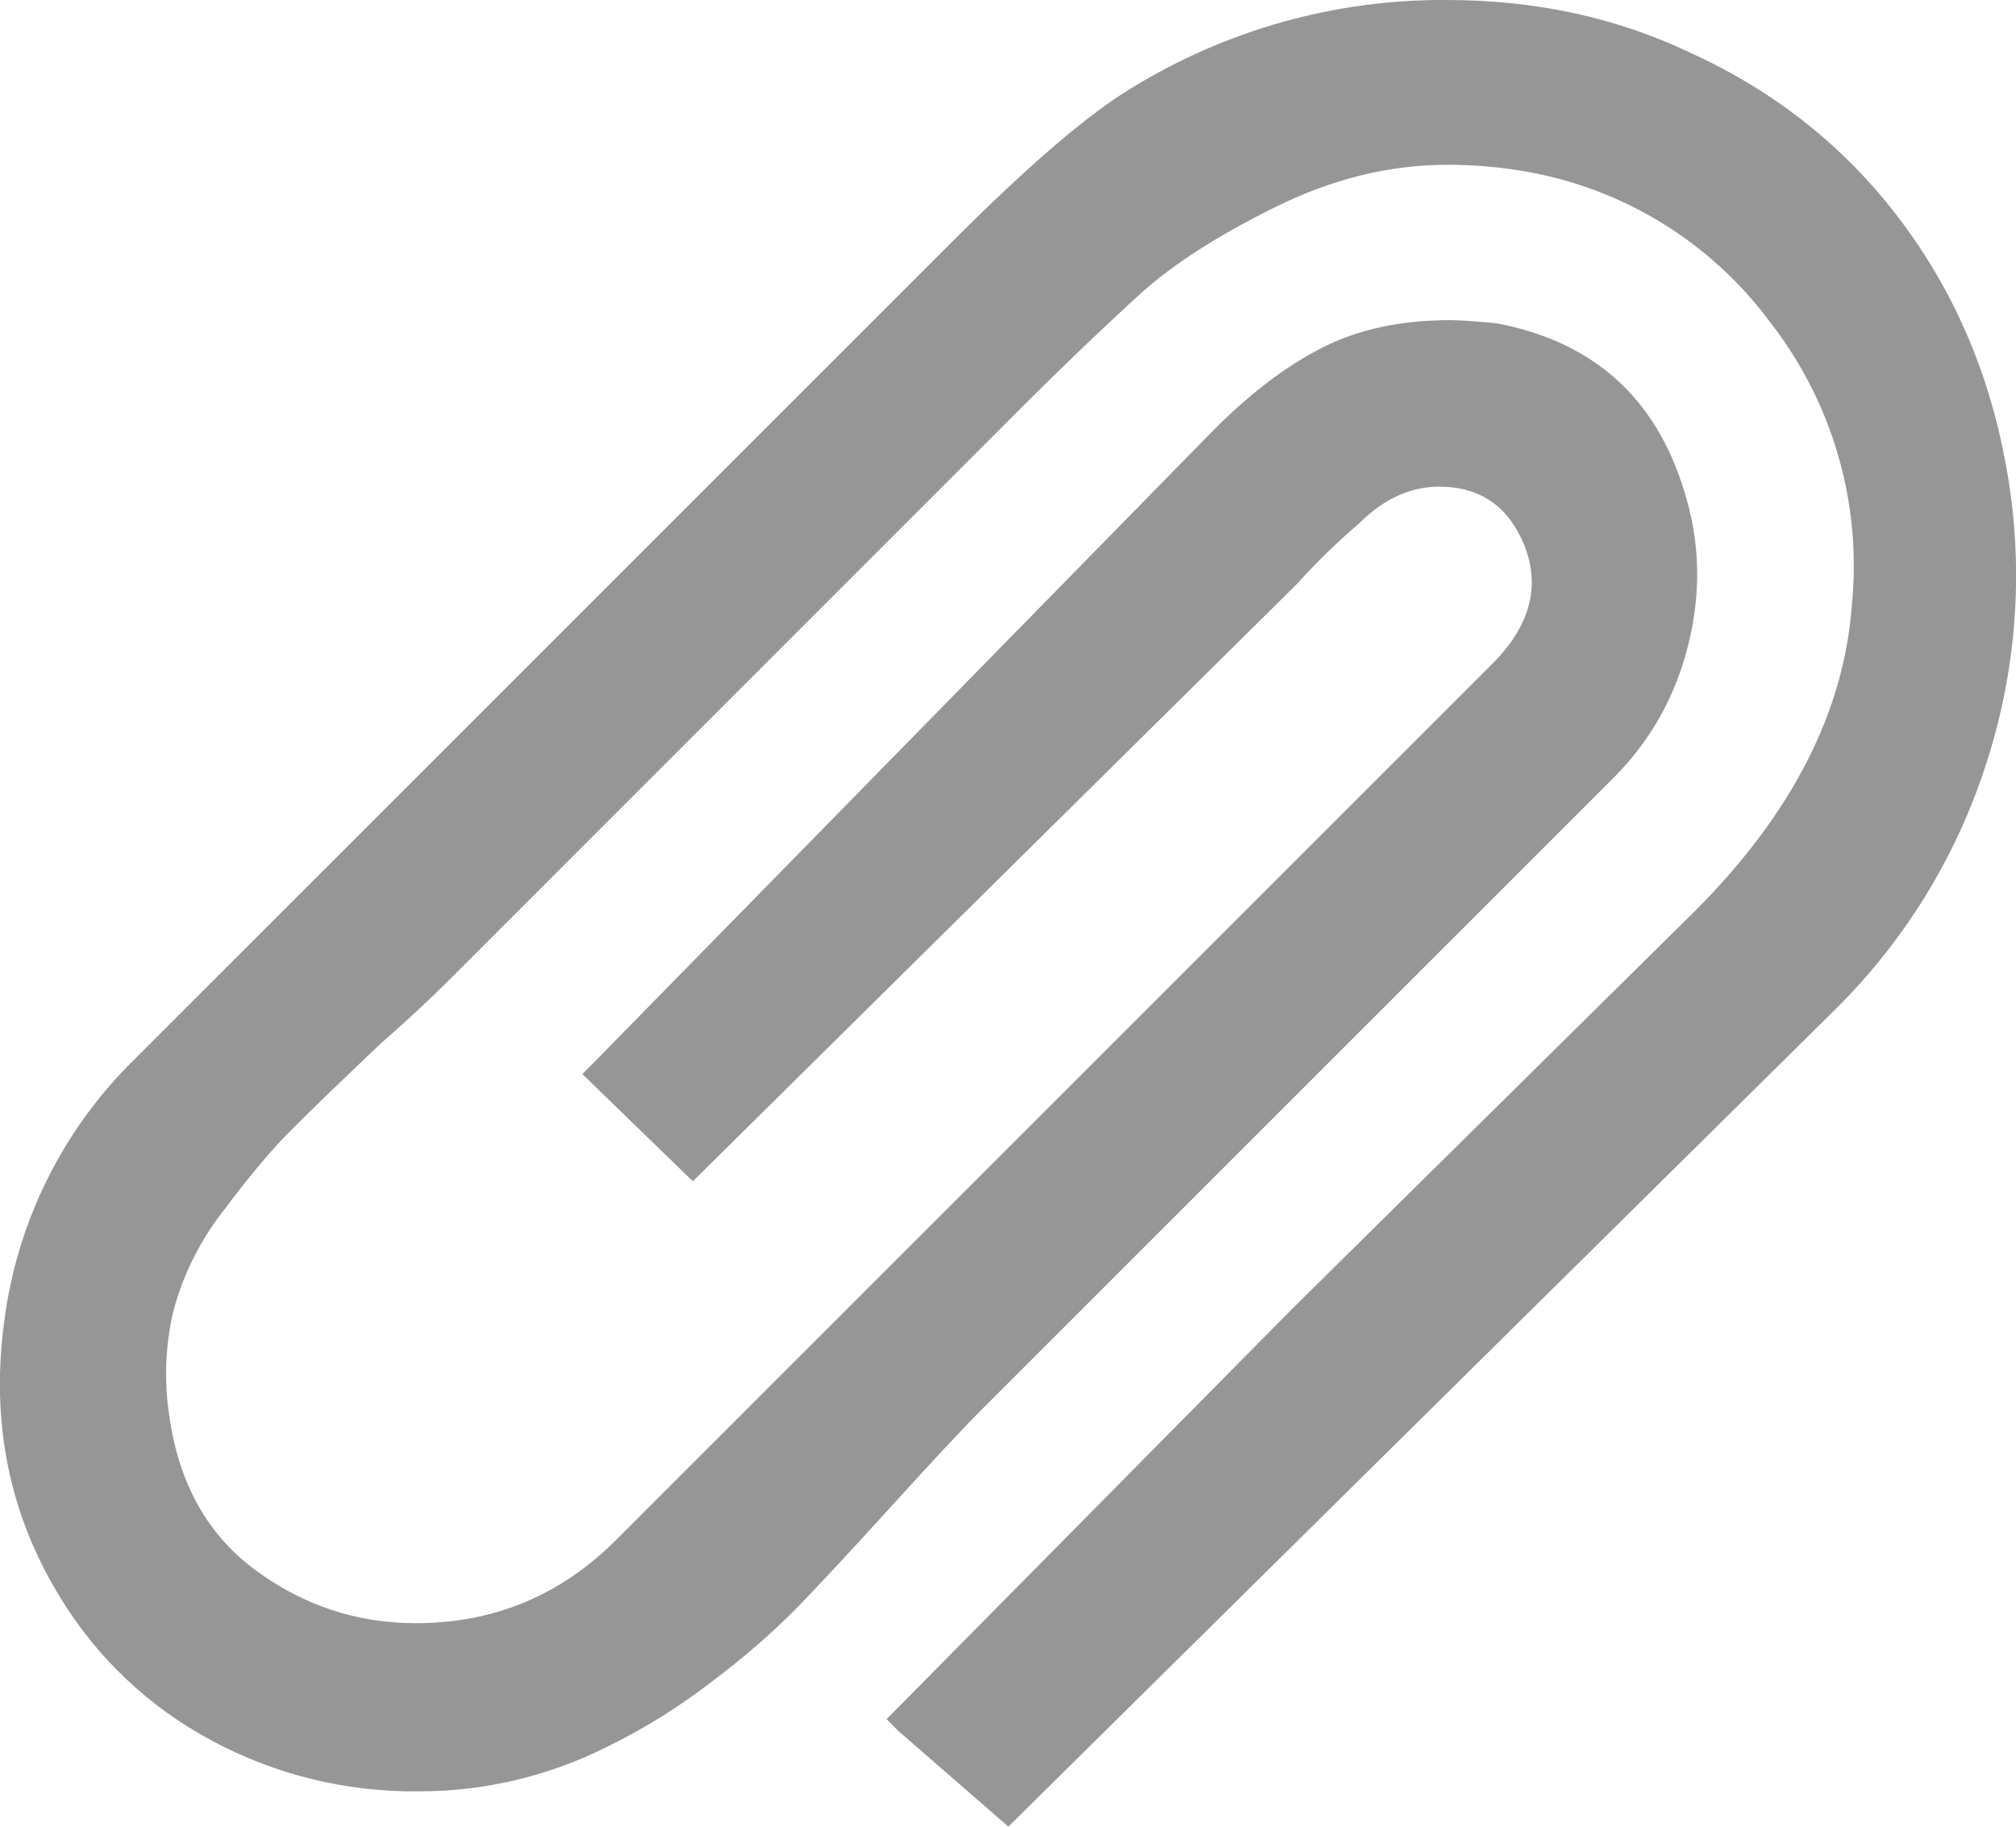
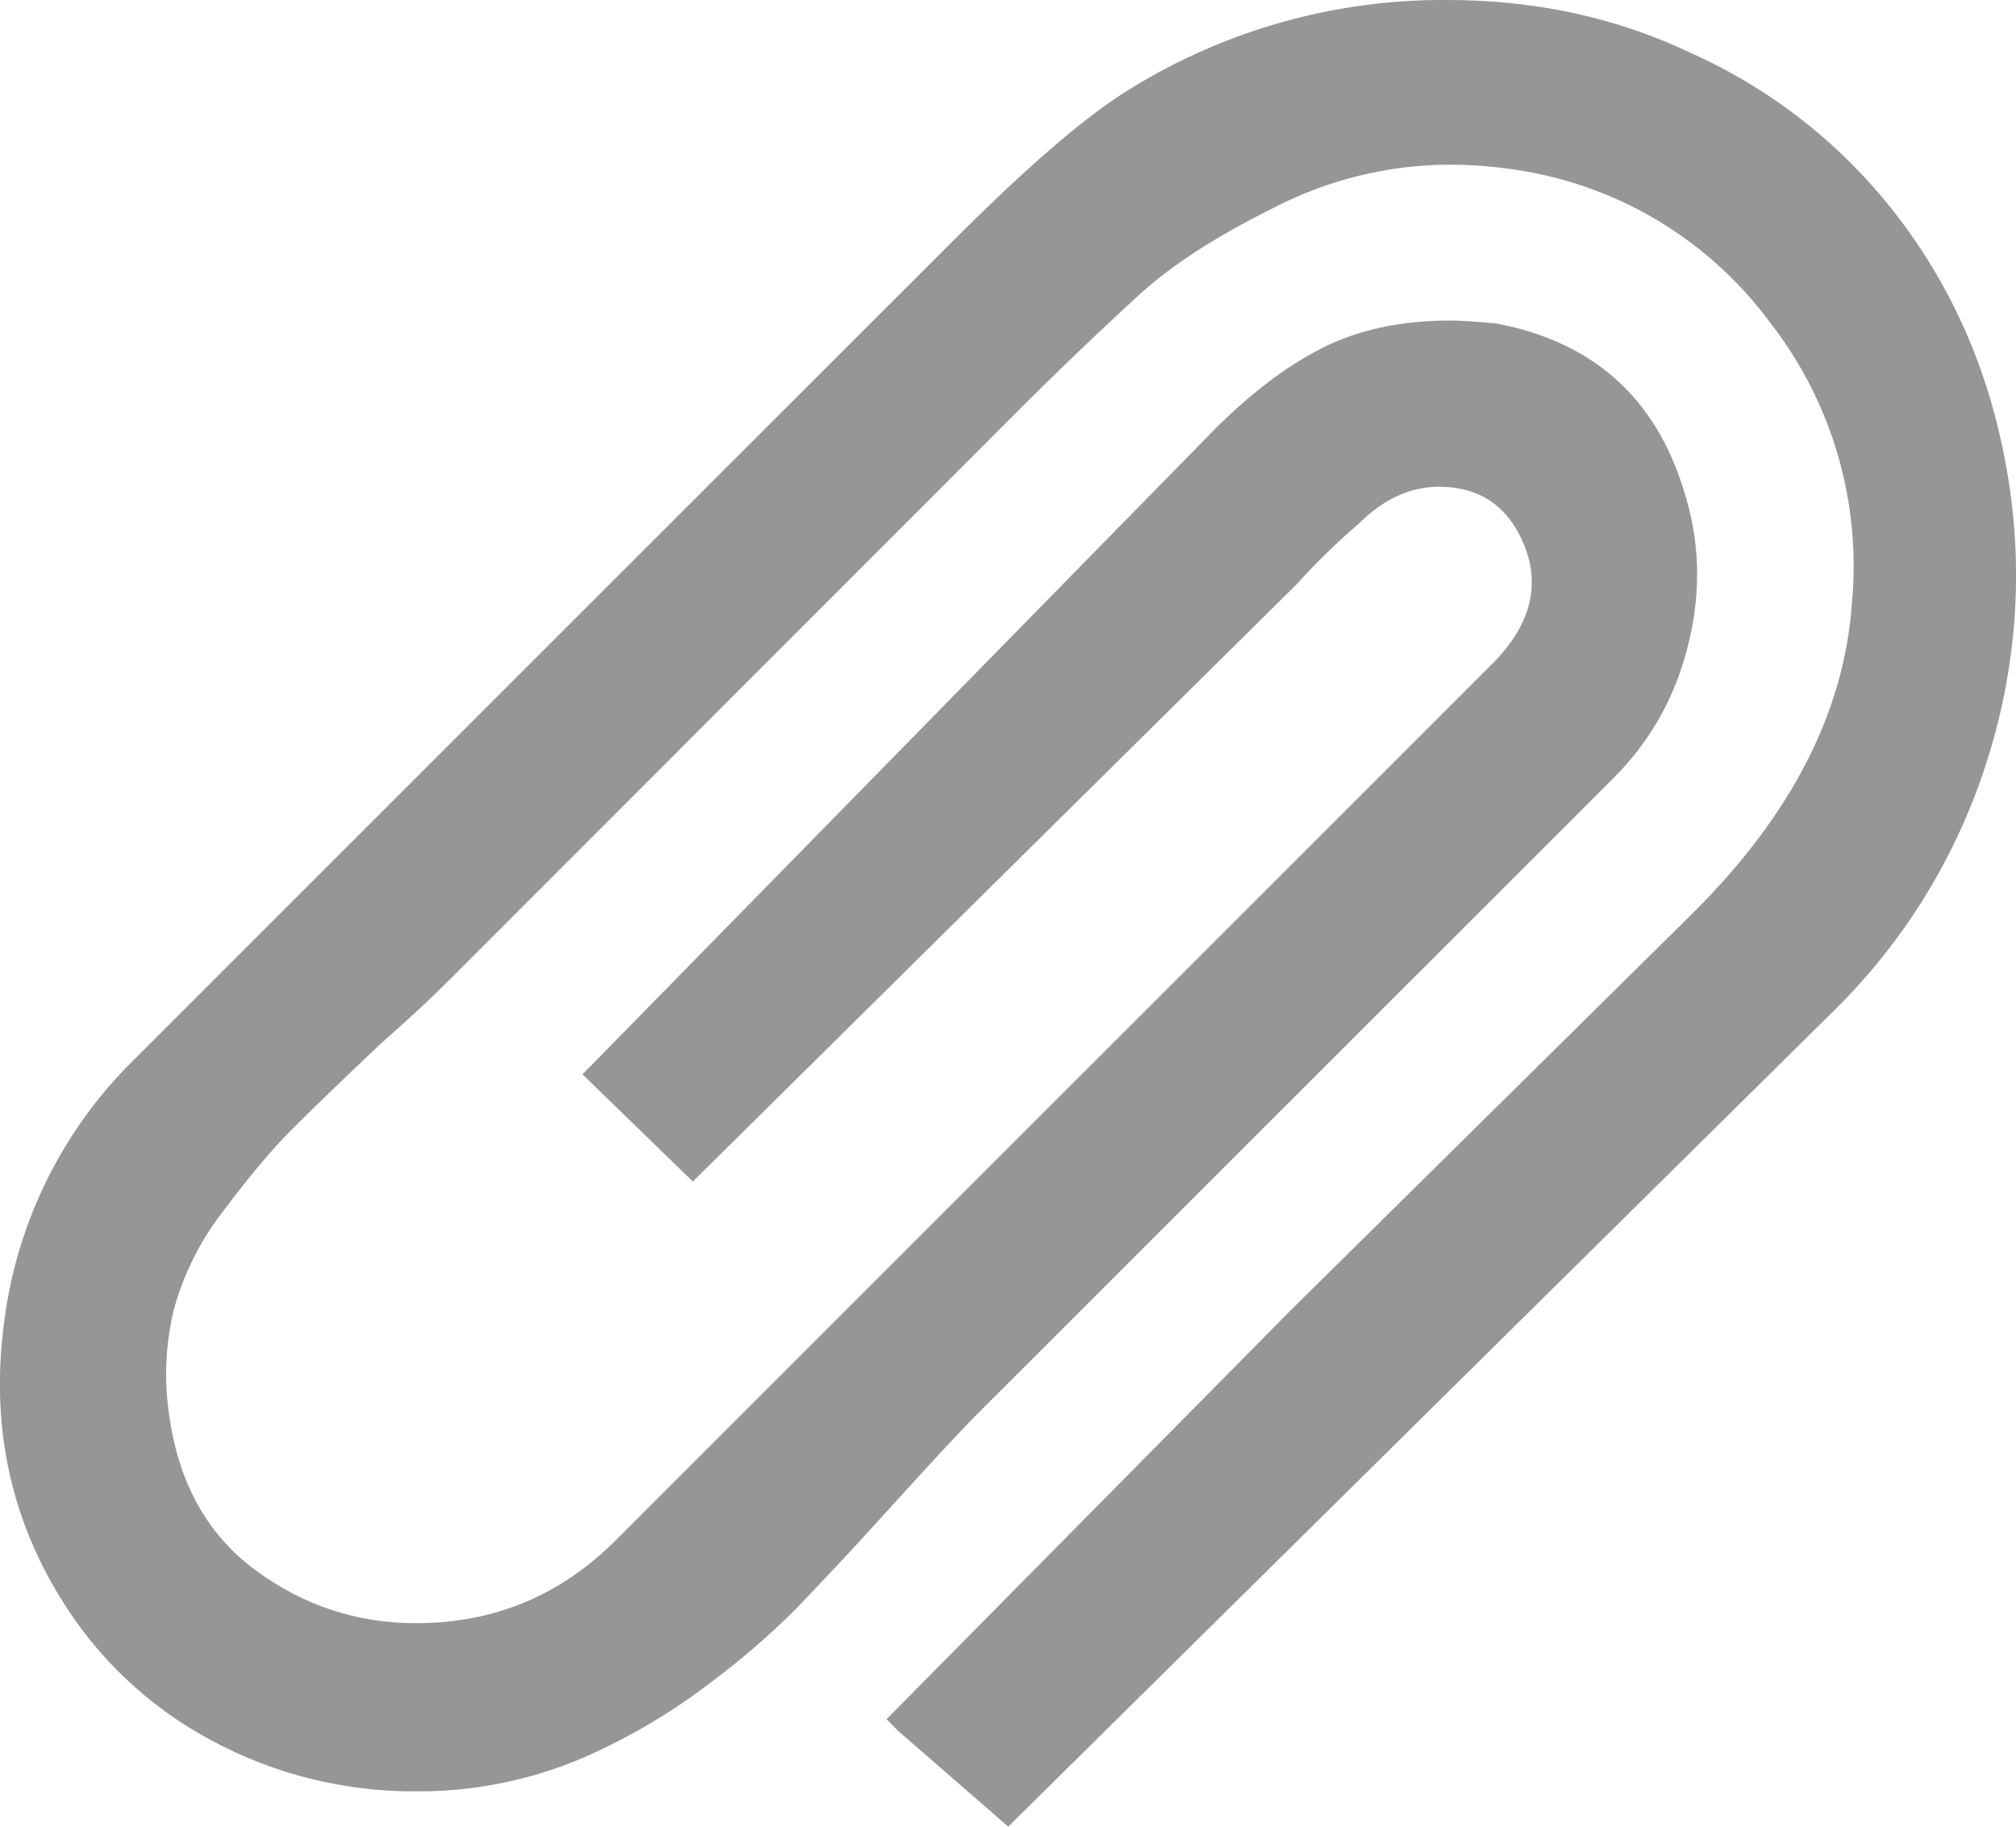
<svg xmlns="http://www.w3.org/2000/svg" viewBox="0 0 16.804 15.227">
-   <path d="M7.39 14.332l3.376-3.416 3.363-3.322c.809-.81 1.245-1.664 1.308-2.563a3.303 3.303 0 0 0-.68-2.342 3.22 3.22 0 0 0-2.056-1.262 3.693 3.693 0 0 0-.64-.053c-.48 0-.959.118-1.434.354-.476.235-.85.476-1.121.72a32.06 32.06 0 0 0-1.102 1.061L3.76 8.154c-.178.178-.374.36-.587.546-.338.321-.588.562-.747.722-.16.16-.347.382-.56.667a2.33 2.33 0 0 0-.421.841 2.302 2.302 0 0 0-.033.88c.08.56.32.988.72 1.282.401.294.845.44 1.335.44.649 0 1.206-.231 1.668-.694l7.3-7.3c.321-.32.409-.653.267-1.001-.133-.32-.369-.48-.707-.48-.24 0-.463.103-.667.307a5.547 5.547 0 0 0-.52.507L5.775 9.848l-.921-.894.093-.093 5.178-5.285c.302-.302.602-.529.901-.68.298-.151.652-.227 1.061-.227.08 0 .208.009.387.026.801.152 1.322.614 1.561 1.388.134.418.147.845.04 1.281-.106.436-.315.81-.627 1.122L8.19 11.744c-.152.151-.405.422-.761.814-.347.382-.612.667-.794.854a6.451 6.451 0 0 1-.7.606 5.045 5.045 0 0 1-.868.541 3.487 3.487 0 0 1-1.587.375 3.55 3.55 0 0 1-1.722-.427 3.286 3.286 0 0 1-1.255-1.188c-.427-.694-.582-1.463-.467-2.308a3.718 3.718 0 0 1 1.081-2.176L7.95 2.002C8.582 1.37 9.076.947 9.432.734A4.95 4.95 0 0 1 12.061 0c.739 0 1.414.147 2.029.44.702.32 1.281.778 1.735 1.375.454.596.752 1.281.894 2.055a5.064 5.064 0 0 1-.146 2.442 5.05 5.05 0 0 1-1.268 2.096l-6.9 6.82-.921-.801-.094-.095z" fill="#979696" />
+   <path d="M7.39 14.332l3.376-3.416 3.363-3.322c.808-.81 1.244-1.664 1.307-2.563a3.303 3.303 0 0 0-.68-2.34A3.22 3.22 0 0 0 12.7 1.426a3.693 3.693 0 0 0-.64-.053 3.2 3.2 0 0 0-1.433.354c-.476.235-.85.476-1.12.72a32.06 32.06 0 0 0-1.103 1.06L3.76 8.155c-.178.178-.374.36-.587.546-.338.32-.588.562-.747.722-.16.16-.347.382-.56.667a2.33 2.33 0 0 0-.42.84 2.302 2.302 0 0 0-.034.88c.08.56.32.988.72 1.282.4.294.845.44 1.335.44.65 0 1.206-.23 1.668-.694l7.3-7.3c.32-.32.41-.653.267-1-.133-.32-.37-.48-.707-.48-.24 0-.463.102-.667.306a5.547 5.547 0 0 0-.52.507L5.775 9.85l-.92-.894.092-.093 5.178-5.284c.302-.302.602-.53.9-.68.3-.15.653-.227 1.062-.227.08 0 .208.008.387.025.8.152 1.322.614 1.56 1.388.135.418.148.845.04 1.28-.105.437-.314.81-.626 1.123L8.19 11.744c-.152.15-.405.422-.76.814a36.95 36.95 0 0 1-.795.854 6.45 6.45 0 0 1-.7.606 5.045 5.045 0 0 1-.868.54 3.487 3.487 0 0 1-1.587.376 3.55 3.55 0 0 1-1.722-.427A3.286 3.286 0 0 1 .503 13.32c-.427-.695-.582-1.464-.467-2.31a3.718 3.718 0 0 1 1.08-2.175L7.95 2.002C8.582 1.37 9.076.947 9.432.734A4.95 4.95 0 0 1 12.062 0c.738 0 1.413.147 2.028.44a4.47 4.47 0 0 1 1.735 1.375c.454.596.752 1.28.894 2.055a5.064 5.064 0 0 1-.147 2.442 5.05 5.05 0 0 1-1.268 2.096l-6.9 6.82-.92-.8-.095-.096z" fill="#979696" />
</svg>
